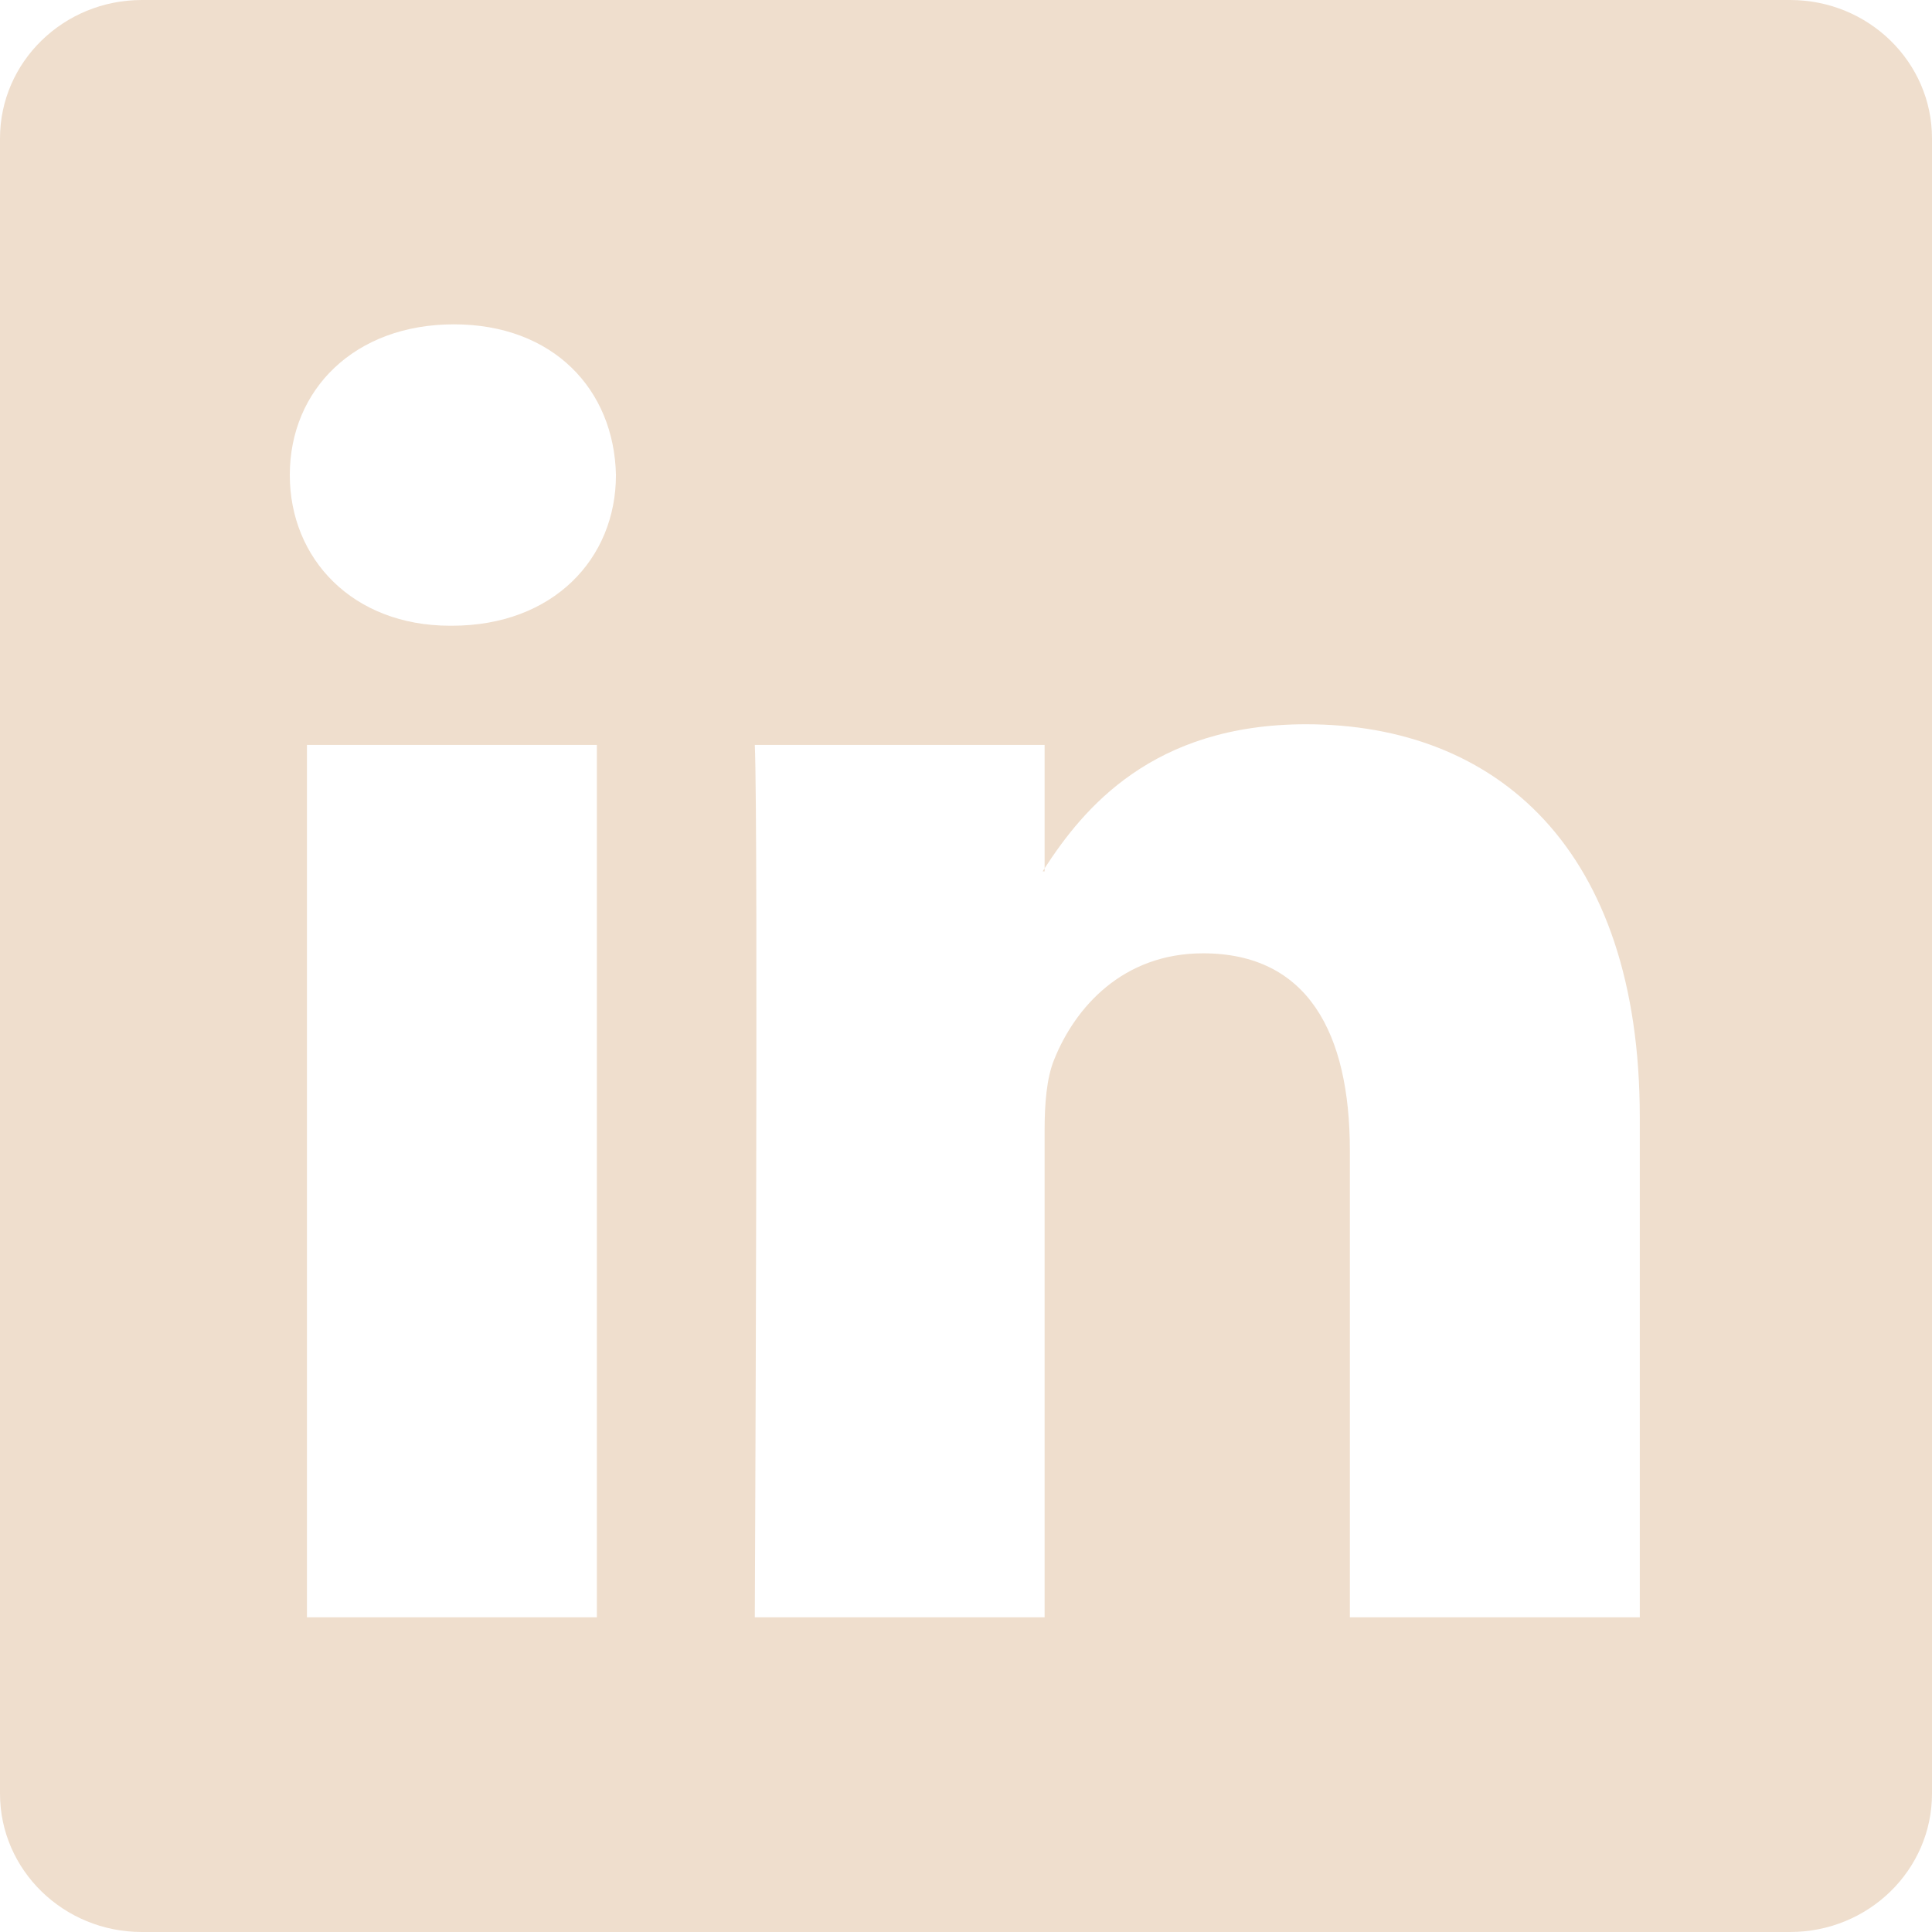
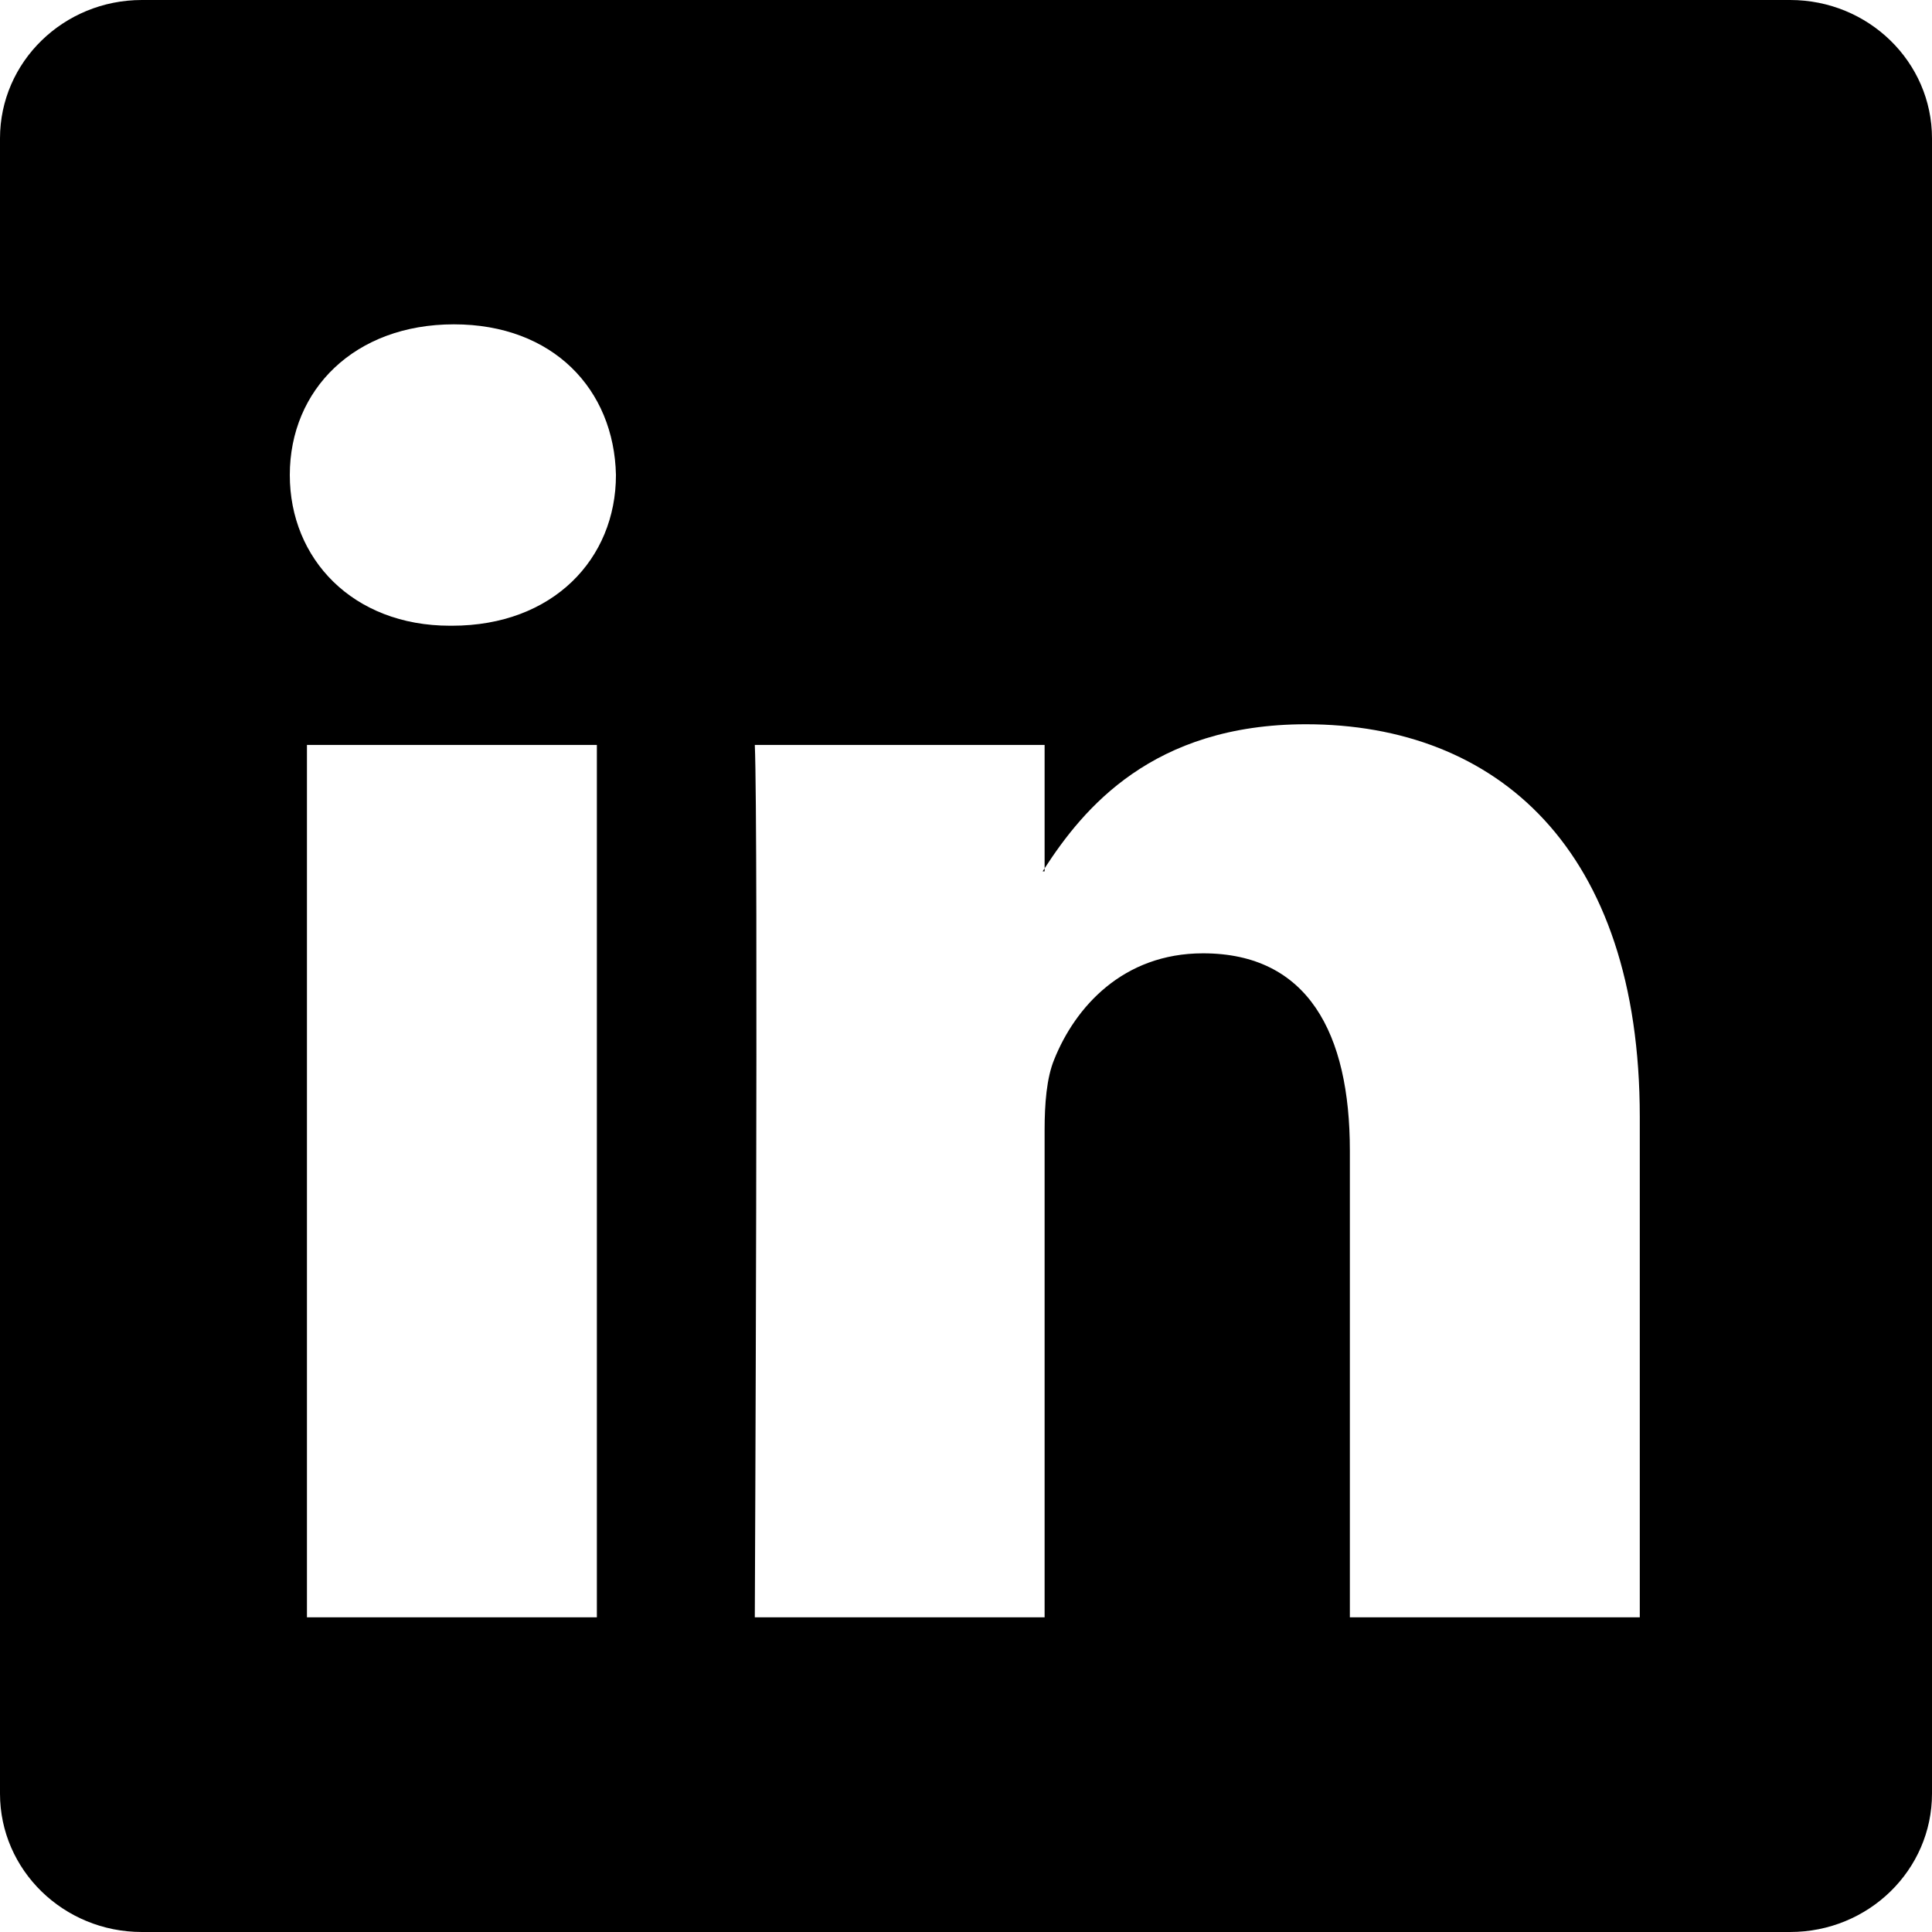
- <svg xmlns="http://www.w3.org/2000/svg" width="16" height="16" fill="#efdecd" class="bi bi-linkedin" viewBox="0 0 16 16">
+ <svg xmlns="http://www.w3.org/2000/svg" width="16" height="16" fill="#000000" class="bi bi-linkedin" viewBox="0 0 16 16">
  <path d="M0 1.146C0 .513.526 0 1.175 0h13.65C15.474 0 16 .513 16 1.146v13.708c0 .633-.526 1.146-1.175 1.146H1.175C.526 16 0 15.487 0 14.854V1.146zm4.943 12.248V6.169H2.542v7.225h2.401zm-1.2-8.212c.837 0 1.358-.554 1.358-1.248-.015-.709-.52-1.248-1.342-1.248-.822 0-1.359.54-1.359 1.248 0 .694.521 1.248 1.327 1.248h.016zm4.908 8.212V9.359c0-.216.016-.432.08-.586.173-.431.568-.878 1.232-.878.869 0 1.216.662 1.216 1.634v3.865h2.401V9.25c0-2.22-1.184-3.252-2.764-3.252-1.274 0-1.845.7-2.165 1.193v.025h-.016a5.54 5.54 0 0 1 .016-.025V6.169h-2.4c.03.678 0 7.225 0 7.225h2.4z" />
</svg>
